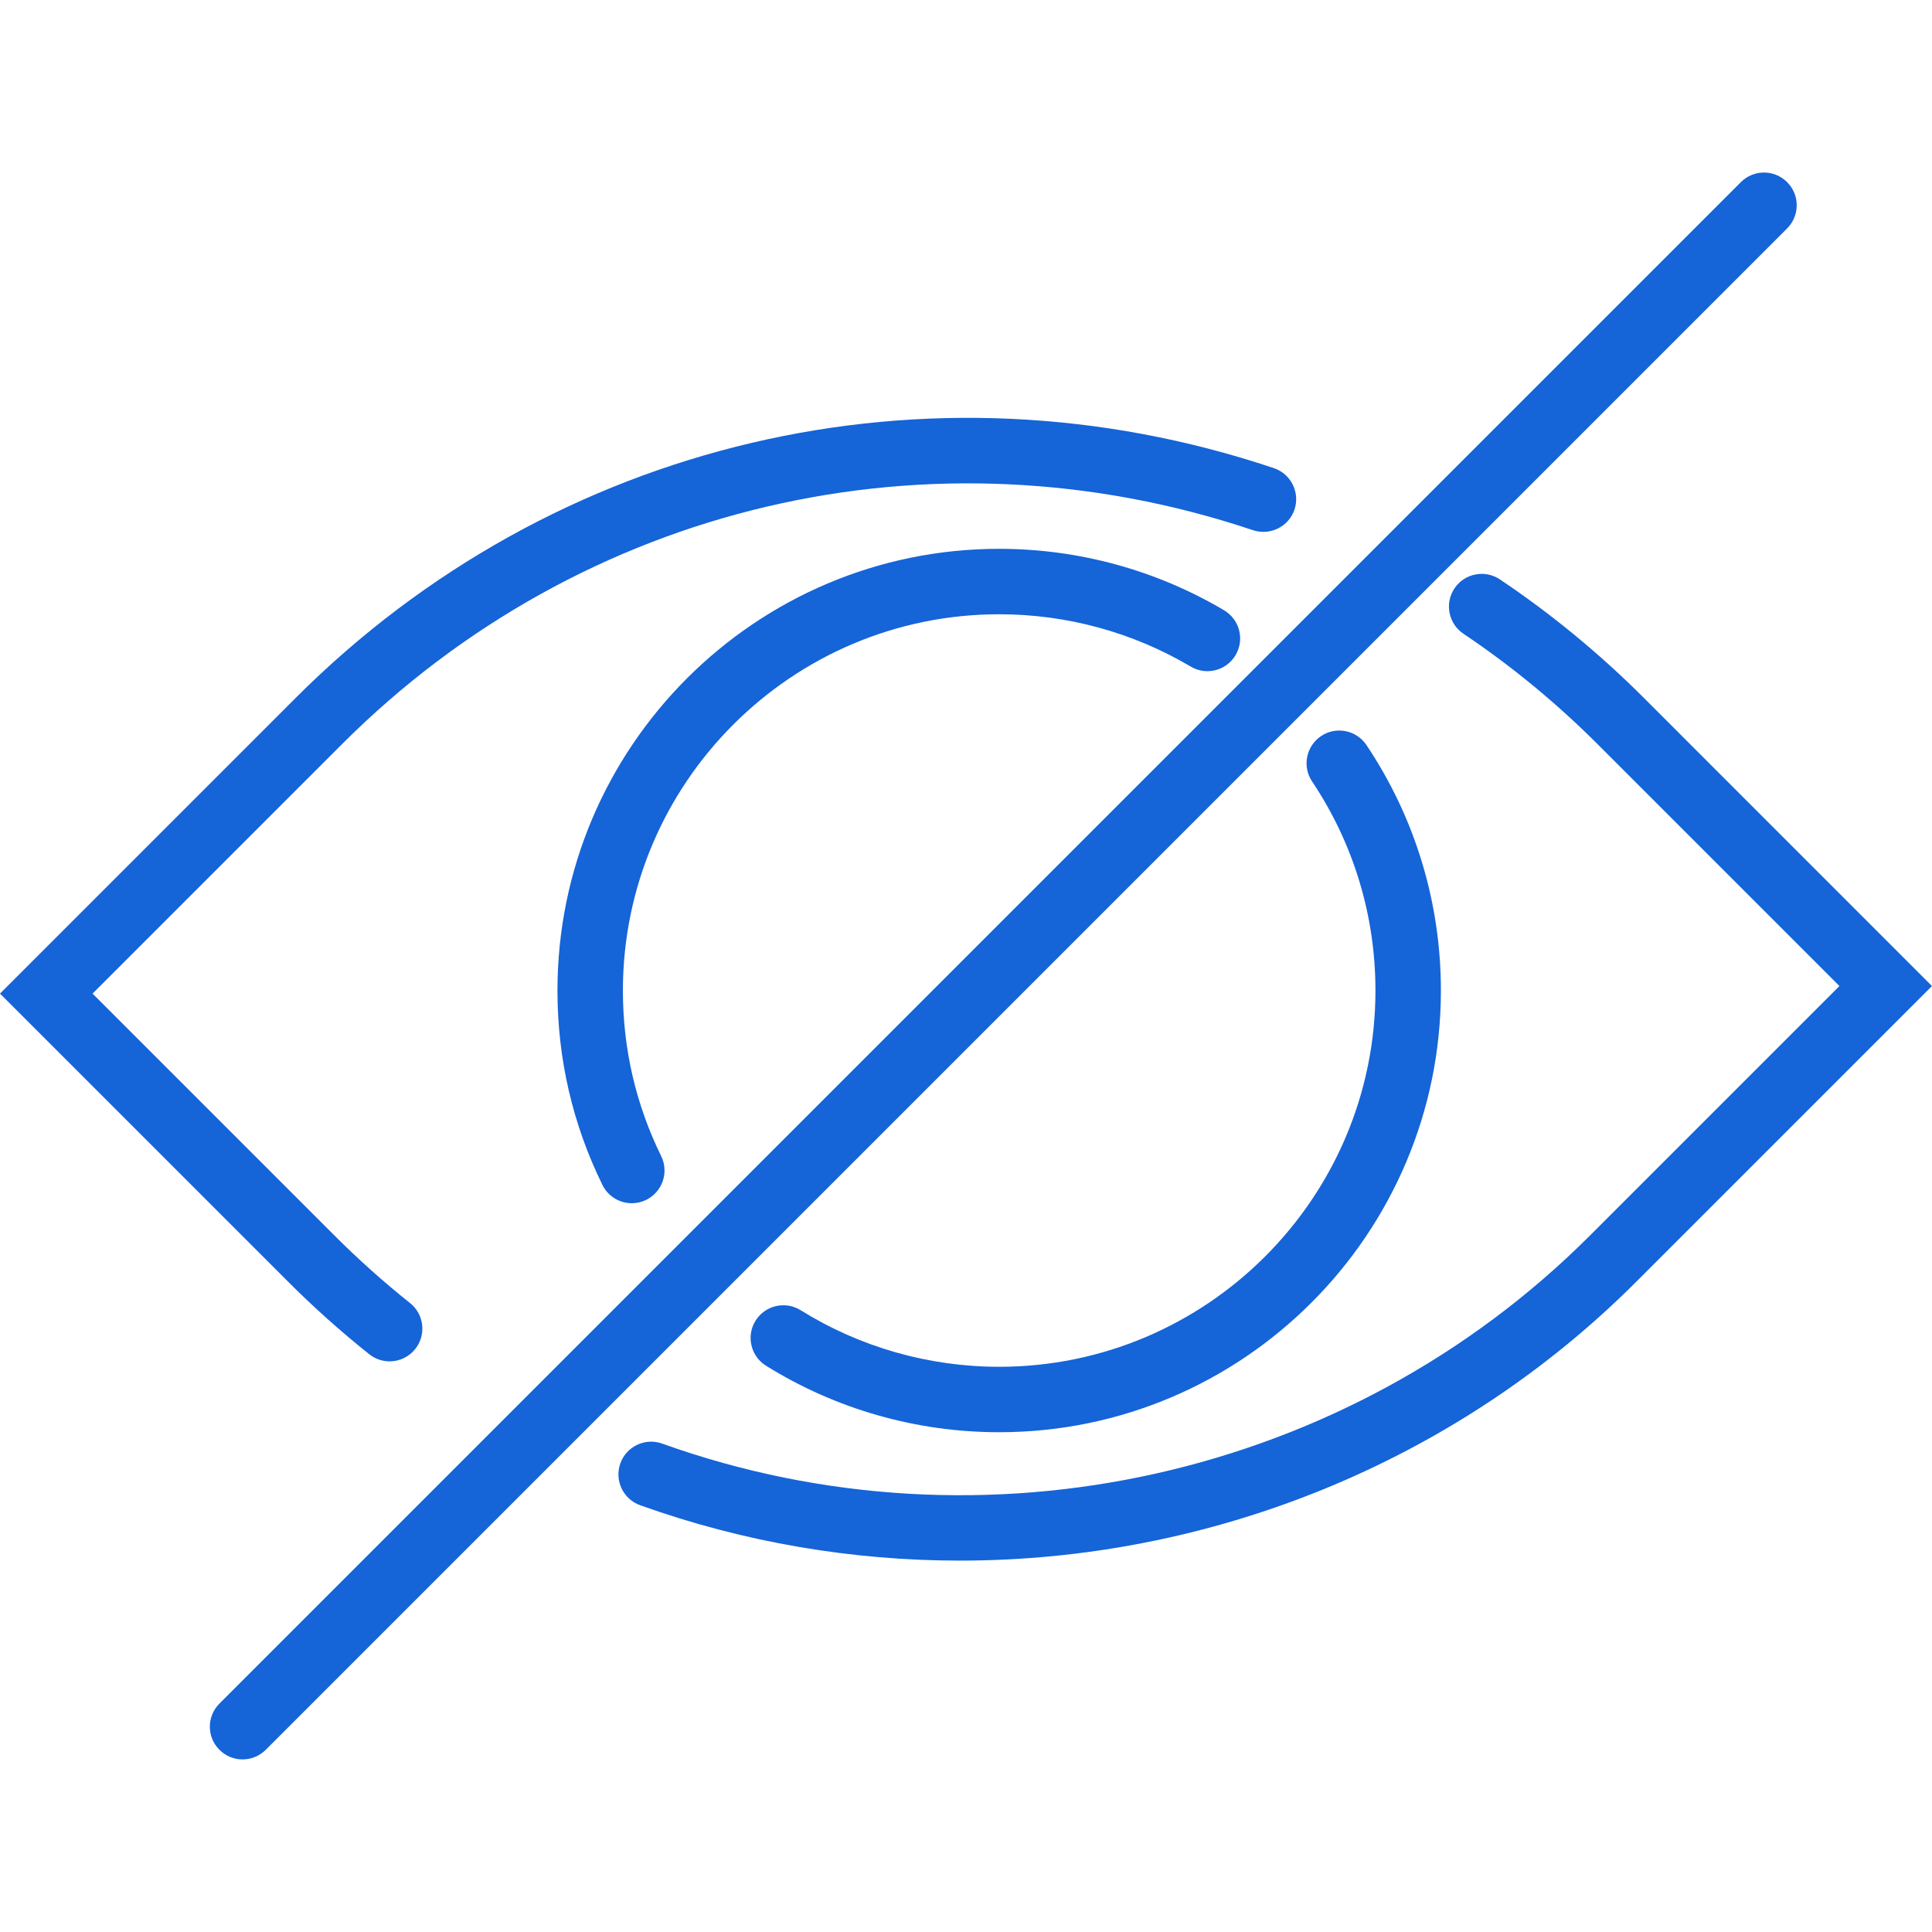
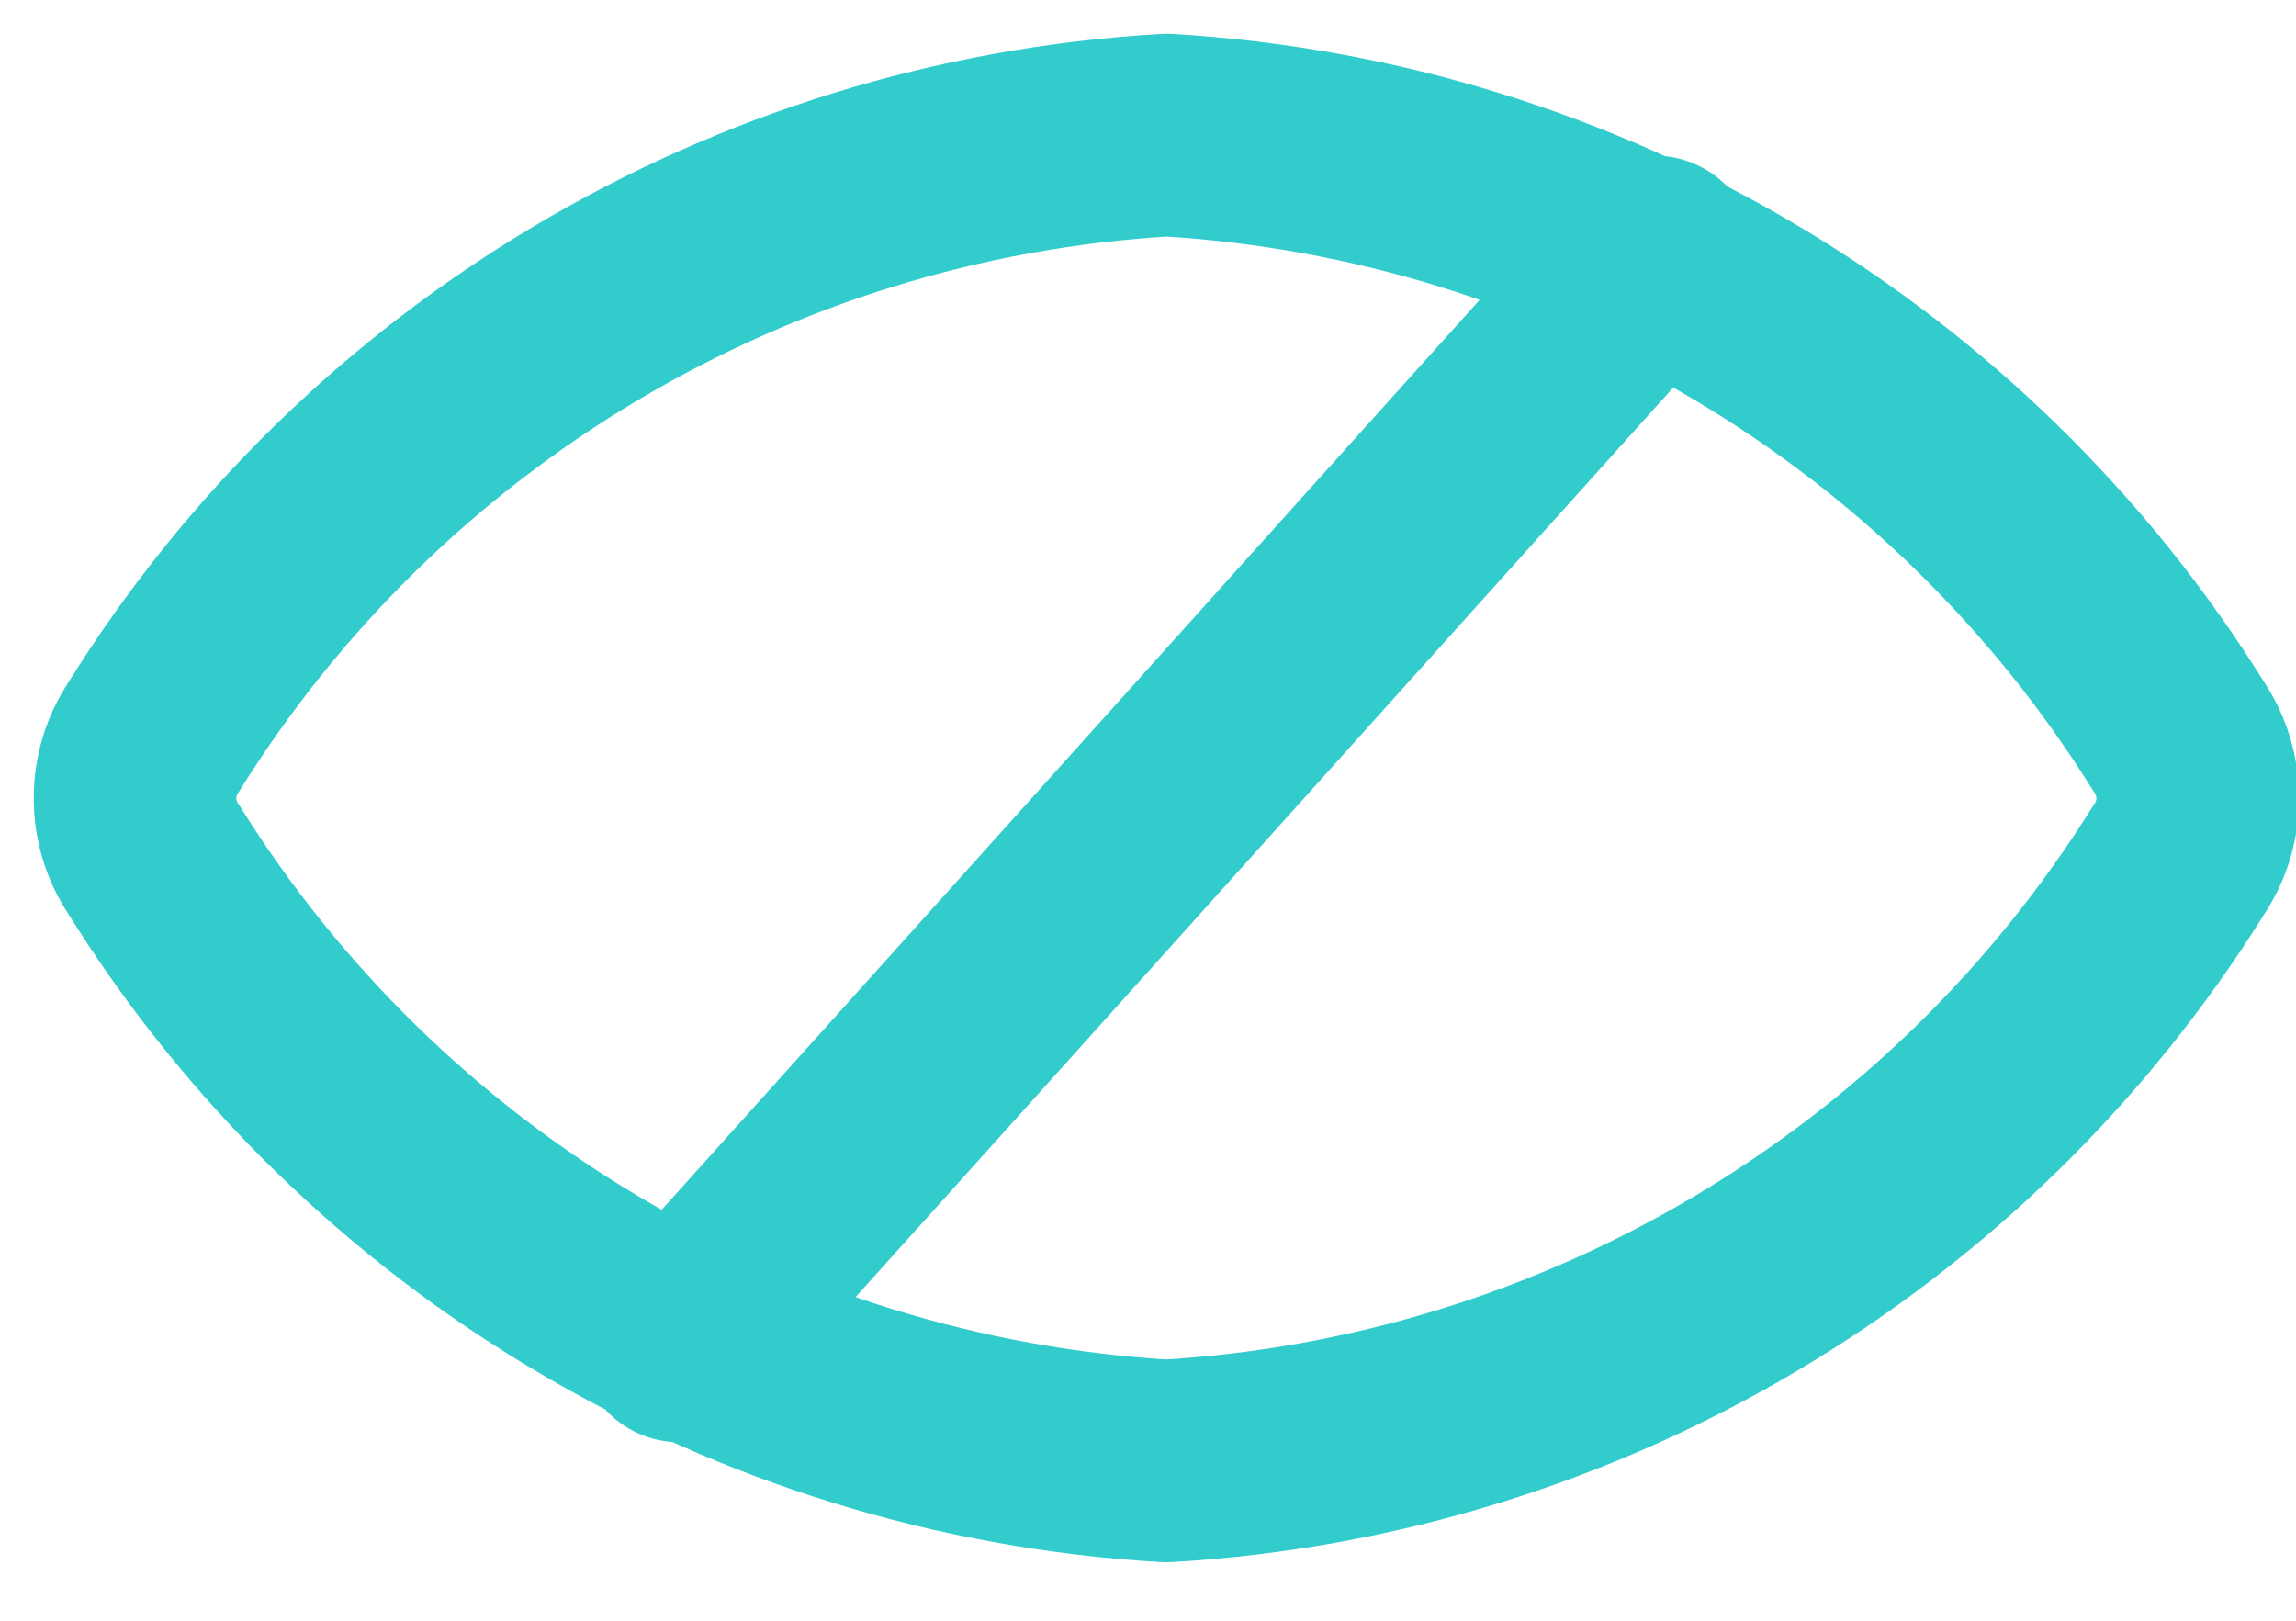
- <svg xmlns="http://www.w3.org/2000/svg" version="1.1" id="Capa_1" x="0px" y="0px" viewBox="0 0 59.049 59.049" style="enable-background:new 0 0 59.049 59.049;" xml:space="preserve">
-   <g>
-     <path fill="#1564d8" d="M11.285,41.39c0.184,0.146,0.404,0.218,0.623,0.218c0.294,0,0.585-0.129,0.783-0.377c0.344-0.432,0.273-1.061-0.159-1.405   c-0.801-0.638-1.577-1.331-2.305-2.06l-7.398-7.398l7.629-7.629c7.334-7.333,18.003-9.836,27.839-6.534   c0.523,0.173,1.09-0.107,1.267-0.63c0.175-0.523-0.106-1.091-0.63-1.267c-10.562-3.545-22.016-0.857-29.89,7.016L0,30.368   l8.812,8.812C9.593,39.962,10.426,40.705,11.285,41.39z" />
-     <path fill="#1564d8" d="M50.237,21.325c-1.348-1.348-2.826-2.564-4.394-3.616c-0.458-0.307-1.081-0.185-1.388,0.273   c-0.308,0.458-0.185,1.08,0.273,1.388c1.46,0.979,2.838,2.113,4.094,3.369l7.398,7.398l-7.629,7.629   c-7.385,7.385-18.513,9.882-28.352,6.356c-0.52-0.187-1.093,0.084-1.279,0.604c-0.186,0.52,0.084,1.092,0.604,1.279   c3.182,1.14,6.49,1.693,9.776,1.693c7.621,0,15.124-2.977,20.665-8.518l9.043-9.043L50.237,21.325z" />
-     <path fill="#1564d8" d="M30.539,41.774c-2.153,0-4.251-0.598-6.07-1.73c-0.467-0.29-1.084-0.148-1.377,0.321c-0.292,0.469-0.148,1.085,0.321,1.377   c2.135,1.33,4.6,2.032,7.126,2.032c7.444,0,13.5-6.056,13.5-13.5c0-2.685-0.787-5.279-2.275-7.502   c-0.308-0.459-0.93-0.582-1.387-0.275c-0.459,0.308-0.582,0.929-0.275,1.387c1.267,1.893,1.937,4.102,1.937,6.39   C42.039,36.616,36.88,41.774,30.539,41.774z" />
-     <path fill="#1564d8" d="M30.539,18.774c2.065,0,4.089,0.553,5.855,1.6c0.474,0.281,1.088,0.125,1.37-0.351c0.281-0.475,0.125-1.088-0.351-1.37   c-2.074-1.229-4.451-1.879-6.875-1.879c-7.444,0-13.5,6.056-13.5,13.5c0,2.084,0.462,4.083,1.374,5.941   c0.174,0.354,0.529,0.56,0.899,0.56c0.147,0,0.298-0.033,0.439-0.102c0.496-0.244,0.701-0.843,0.458-1.338   c-0.776-1.582-1.17-3.284-1.17-5.06C19.039,23.933,24.198,18.774,30.539,18.774z" />
-     <path fill="#1564d8" d="M54.621,5.567c-0.391-0.391-1.023-0.391-1.414,0l-46.5,46.5c-0.391,0.391-0.391,1.023,0,1.414   c0.195,0.195,0.451,0.293,0.707,0.293s0.512-0.098,0.707-0.293l46.5-46.5C55.012,6.591,55.012,5.958,54.621,5.567z" />
+ <svg xmlns="http://www.w3.org/2000/svg" width="17" height="12" viewBox="0 0 17 12">
+   <g fill="none" fill-rule="evenodd" stroke="#33CCCD" stroke-linecap="round" stroke-linejoin="round" stroke-width="1.5">
+     <path d="M1.136 6.36a.812.812 0 0 1 0-.9A9.484 9.484 0 0 1 8.636 1a9.484 9.484 0 0 1 7.5 4.46.812.812 0 0 1 0 .9 9.487 9.487 0 0 1-7.5 4.457 9.487 9.487 0 0 1-7.5-4.457zM12.25 1.902L5.034 9.929" />
  </g>
-   <g>
- </g>
-   <g>
- </g>
-   <g>
- </g>
-   <g>
- </g>
-   <g>
- </g>
-   <g>
- </g>
-   <g>
- </g>
-   <g>
- </g>
-   <g>
- </g>
-   <g>
- </g>
-   <g>
- </g>
-   <g>
- </g>
-   <g>
- </g>
-   <g>
- </g>
-   <g>
- </g>
</svg>
